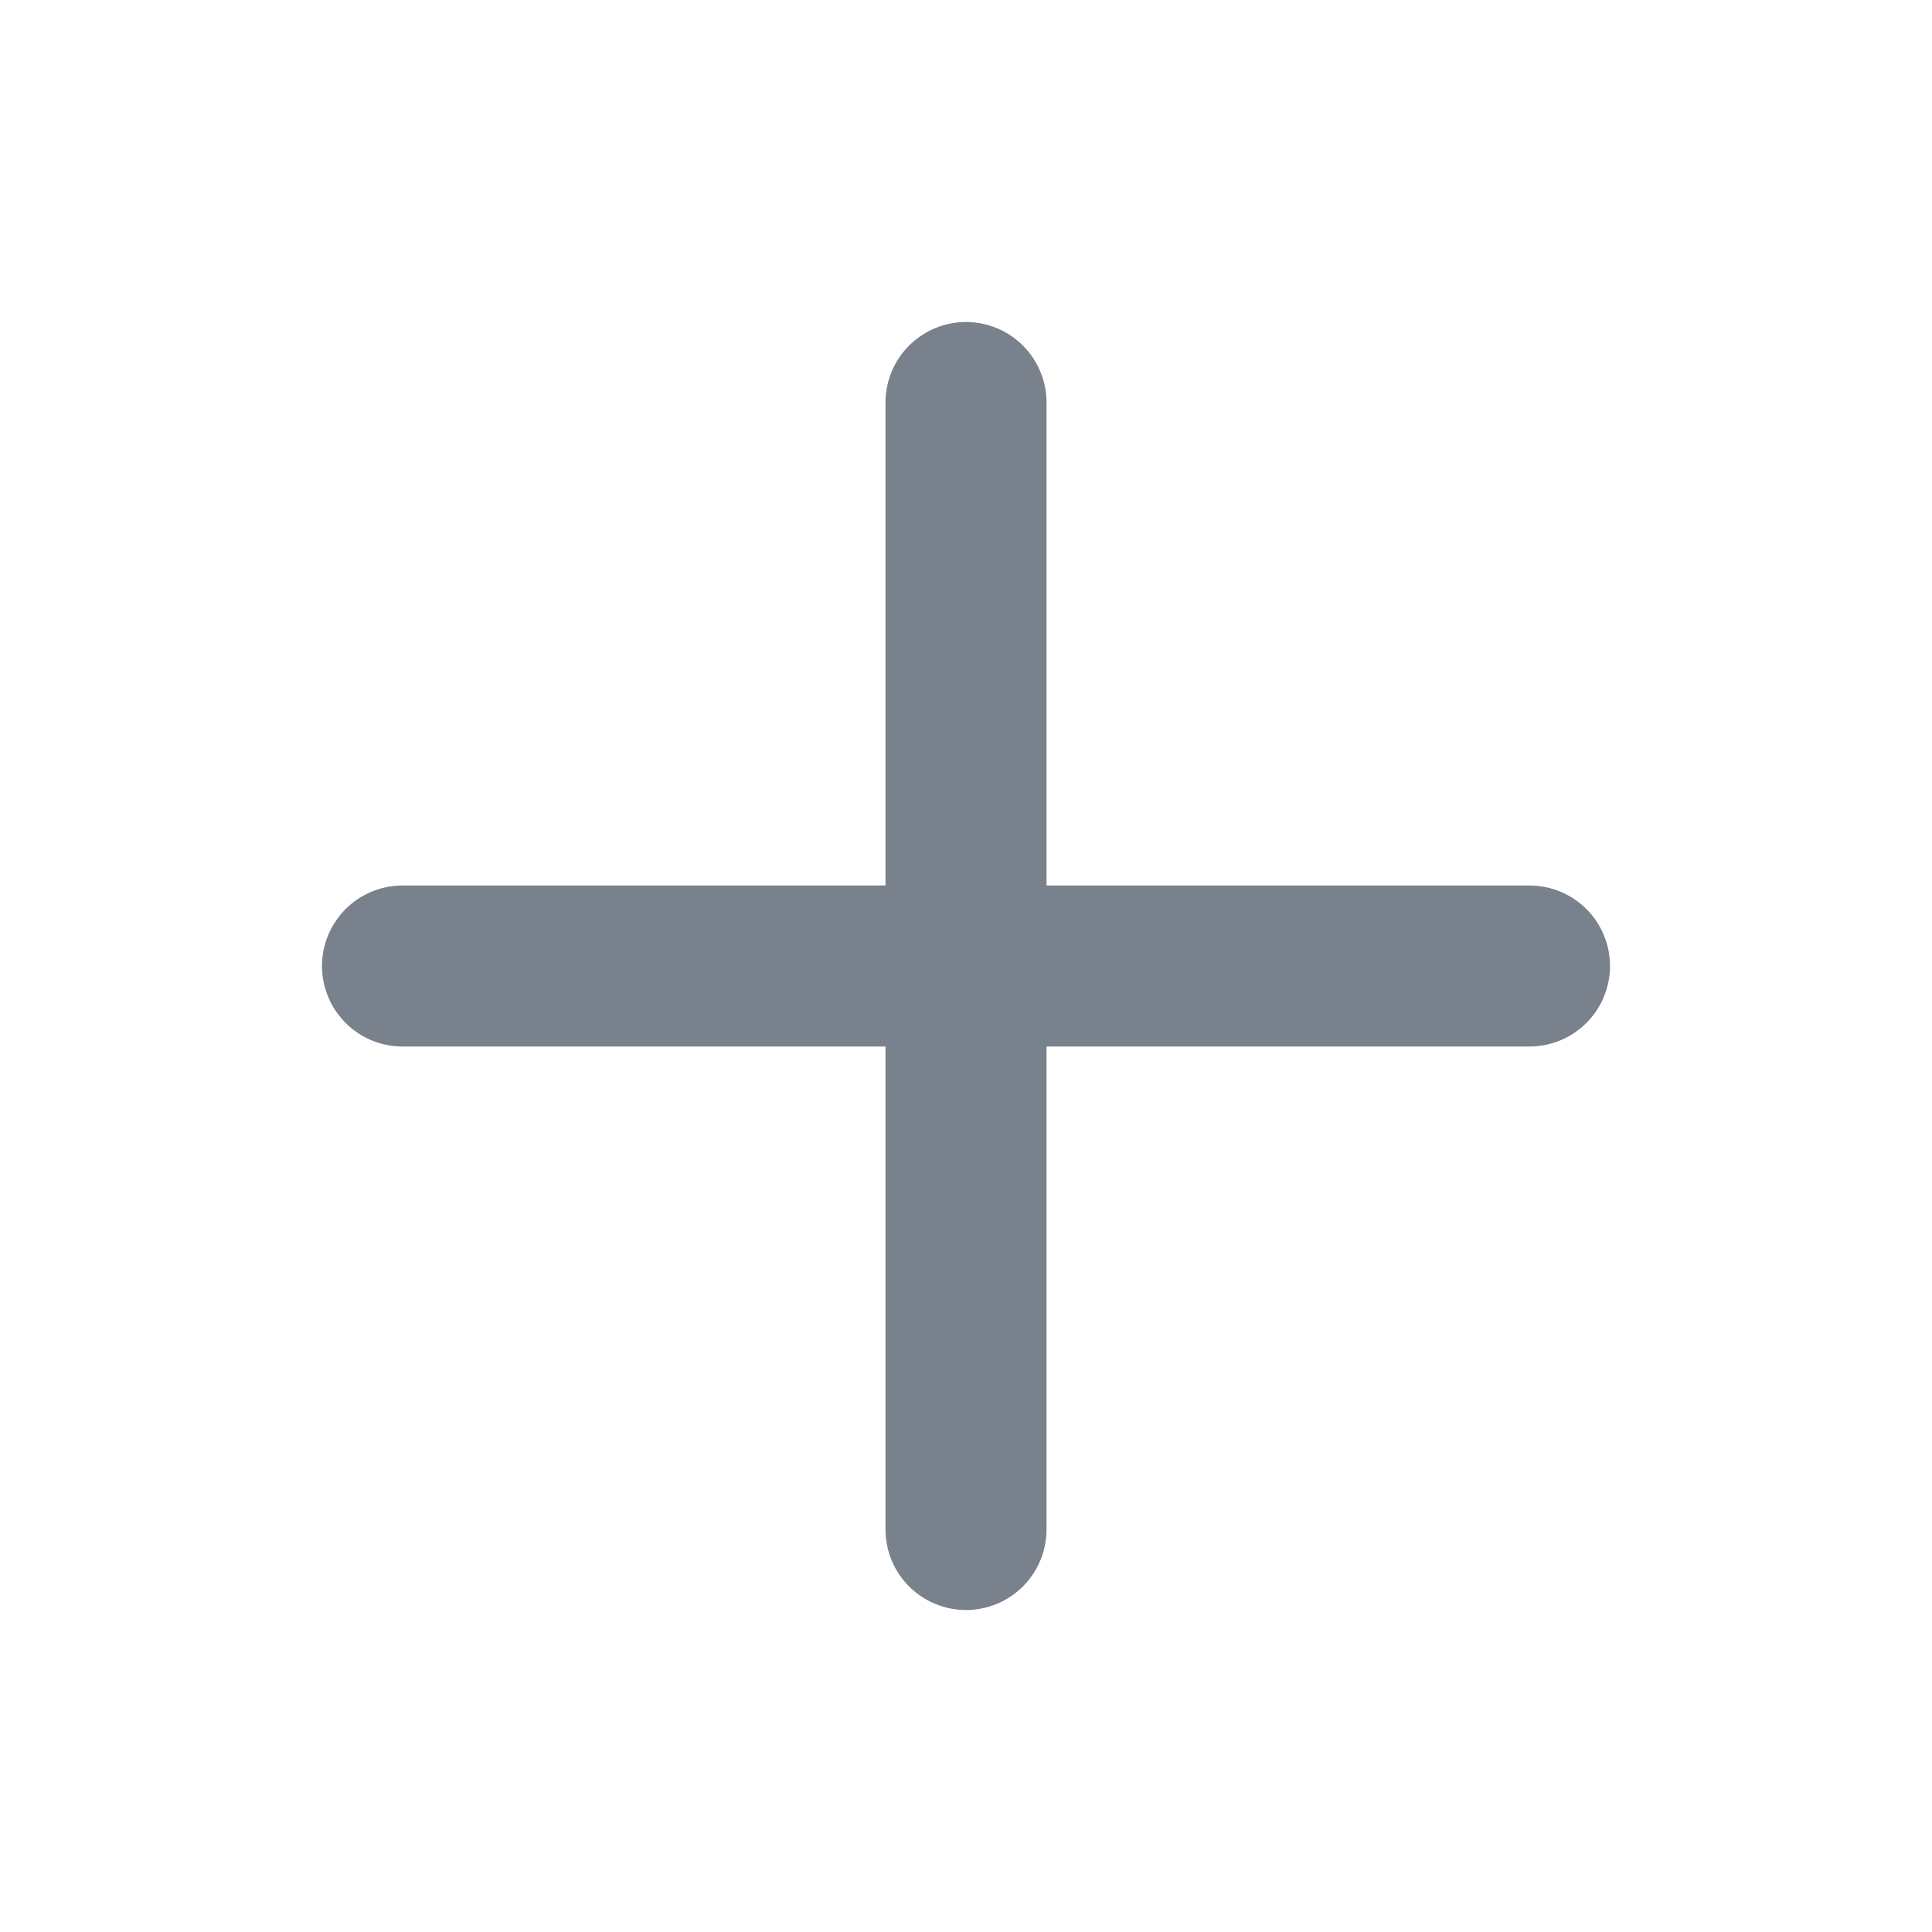
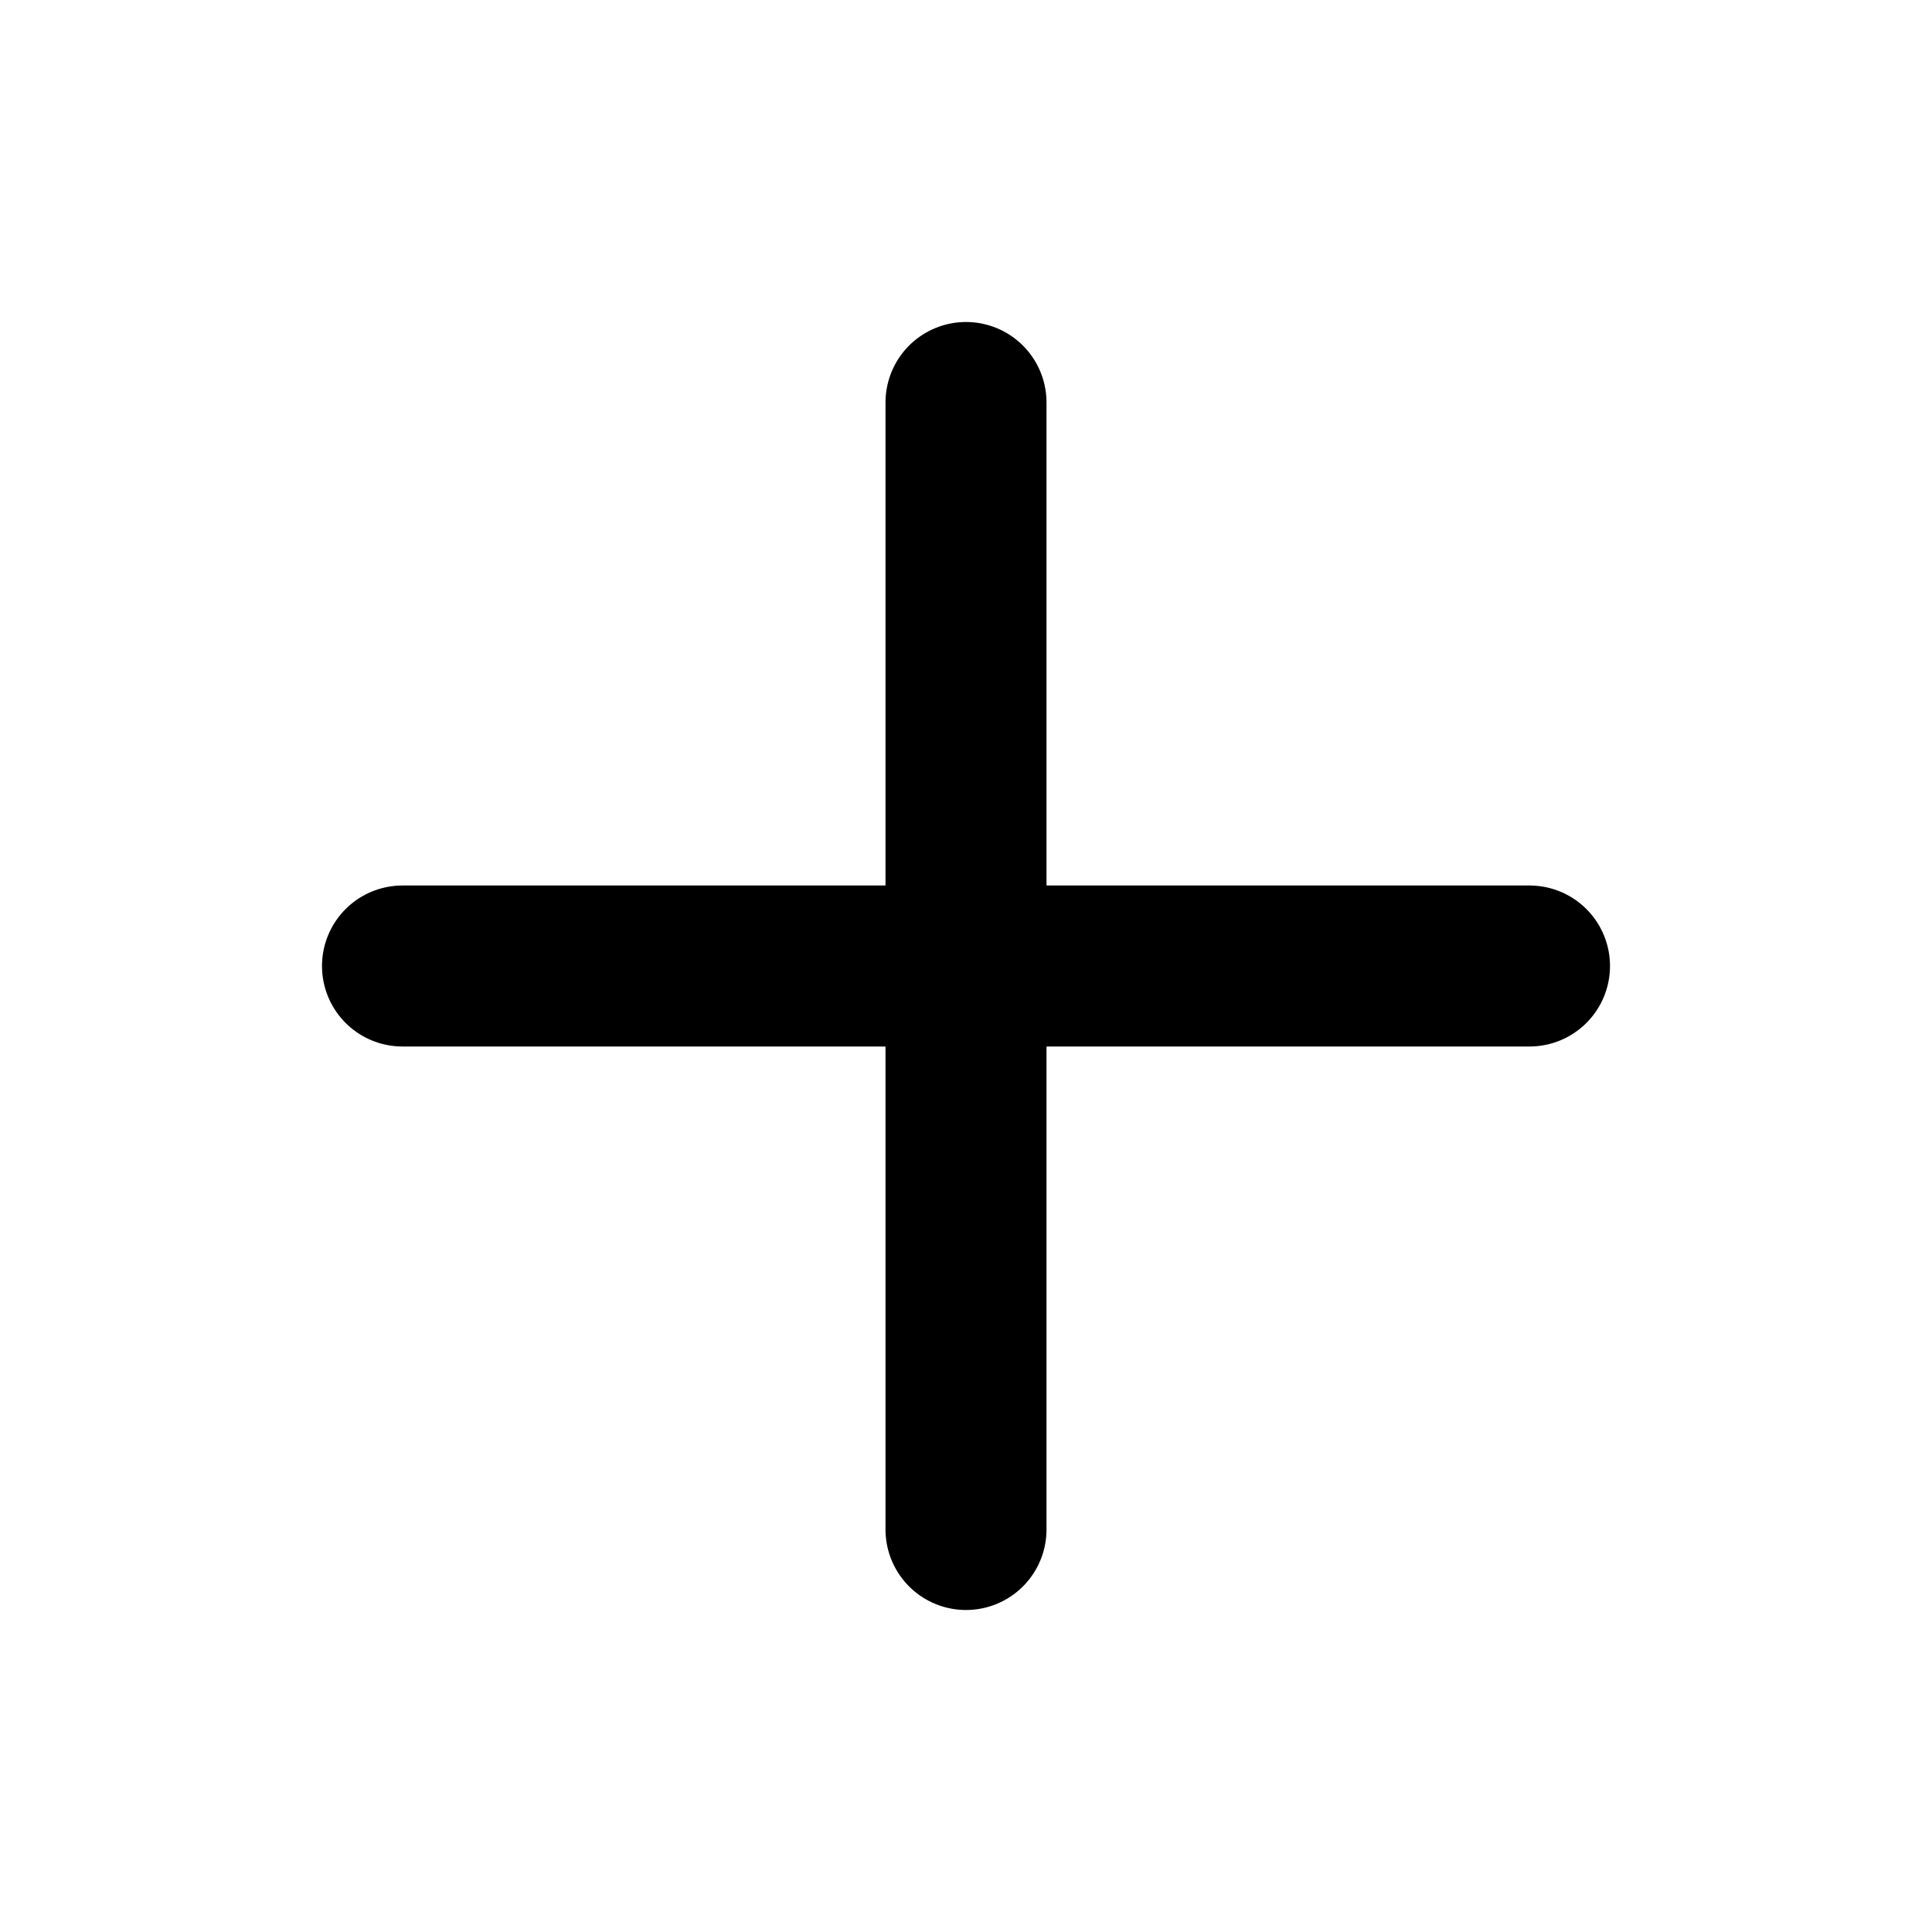
- <svg xmlns="http://www.w3.org/2000/svg" width="24" height="24" viewBox="0 0 24 24" fill="none" stroke="#79818c" stroke-width="2" stroke-linecap="round" stroke-linejoin="round" class="feather feather-plus">
+ <svg xmlns="http://www.w3.org/2000/svg" width="24" height="24" viewBox="0 0 24 24" fill="none" stroke="black" stroke-width="2" stroke-linecap="round" stroke-linejoin="round" class="feather feather-plus">
  <line x1="12" y1="5" x2="12" y2="19" />
  <line x1="5" y1="12" x2="19" y2="12" />
</svg>
